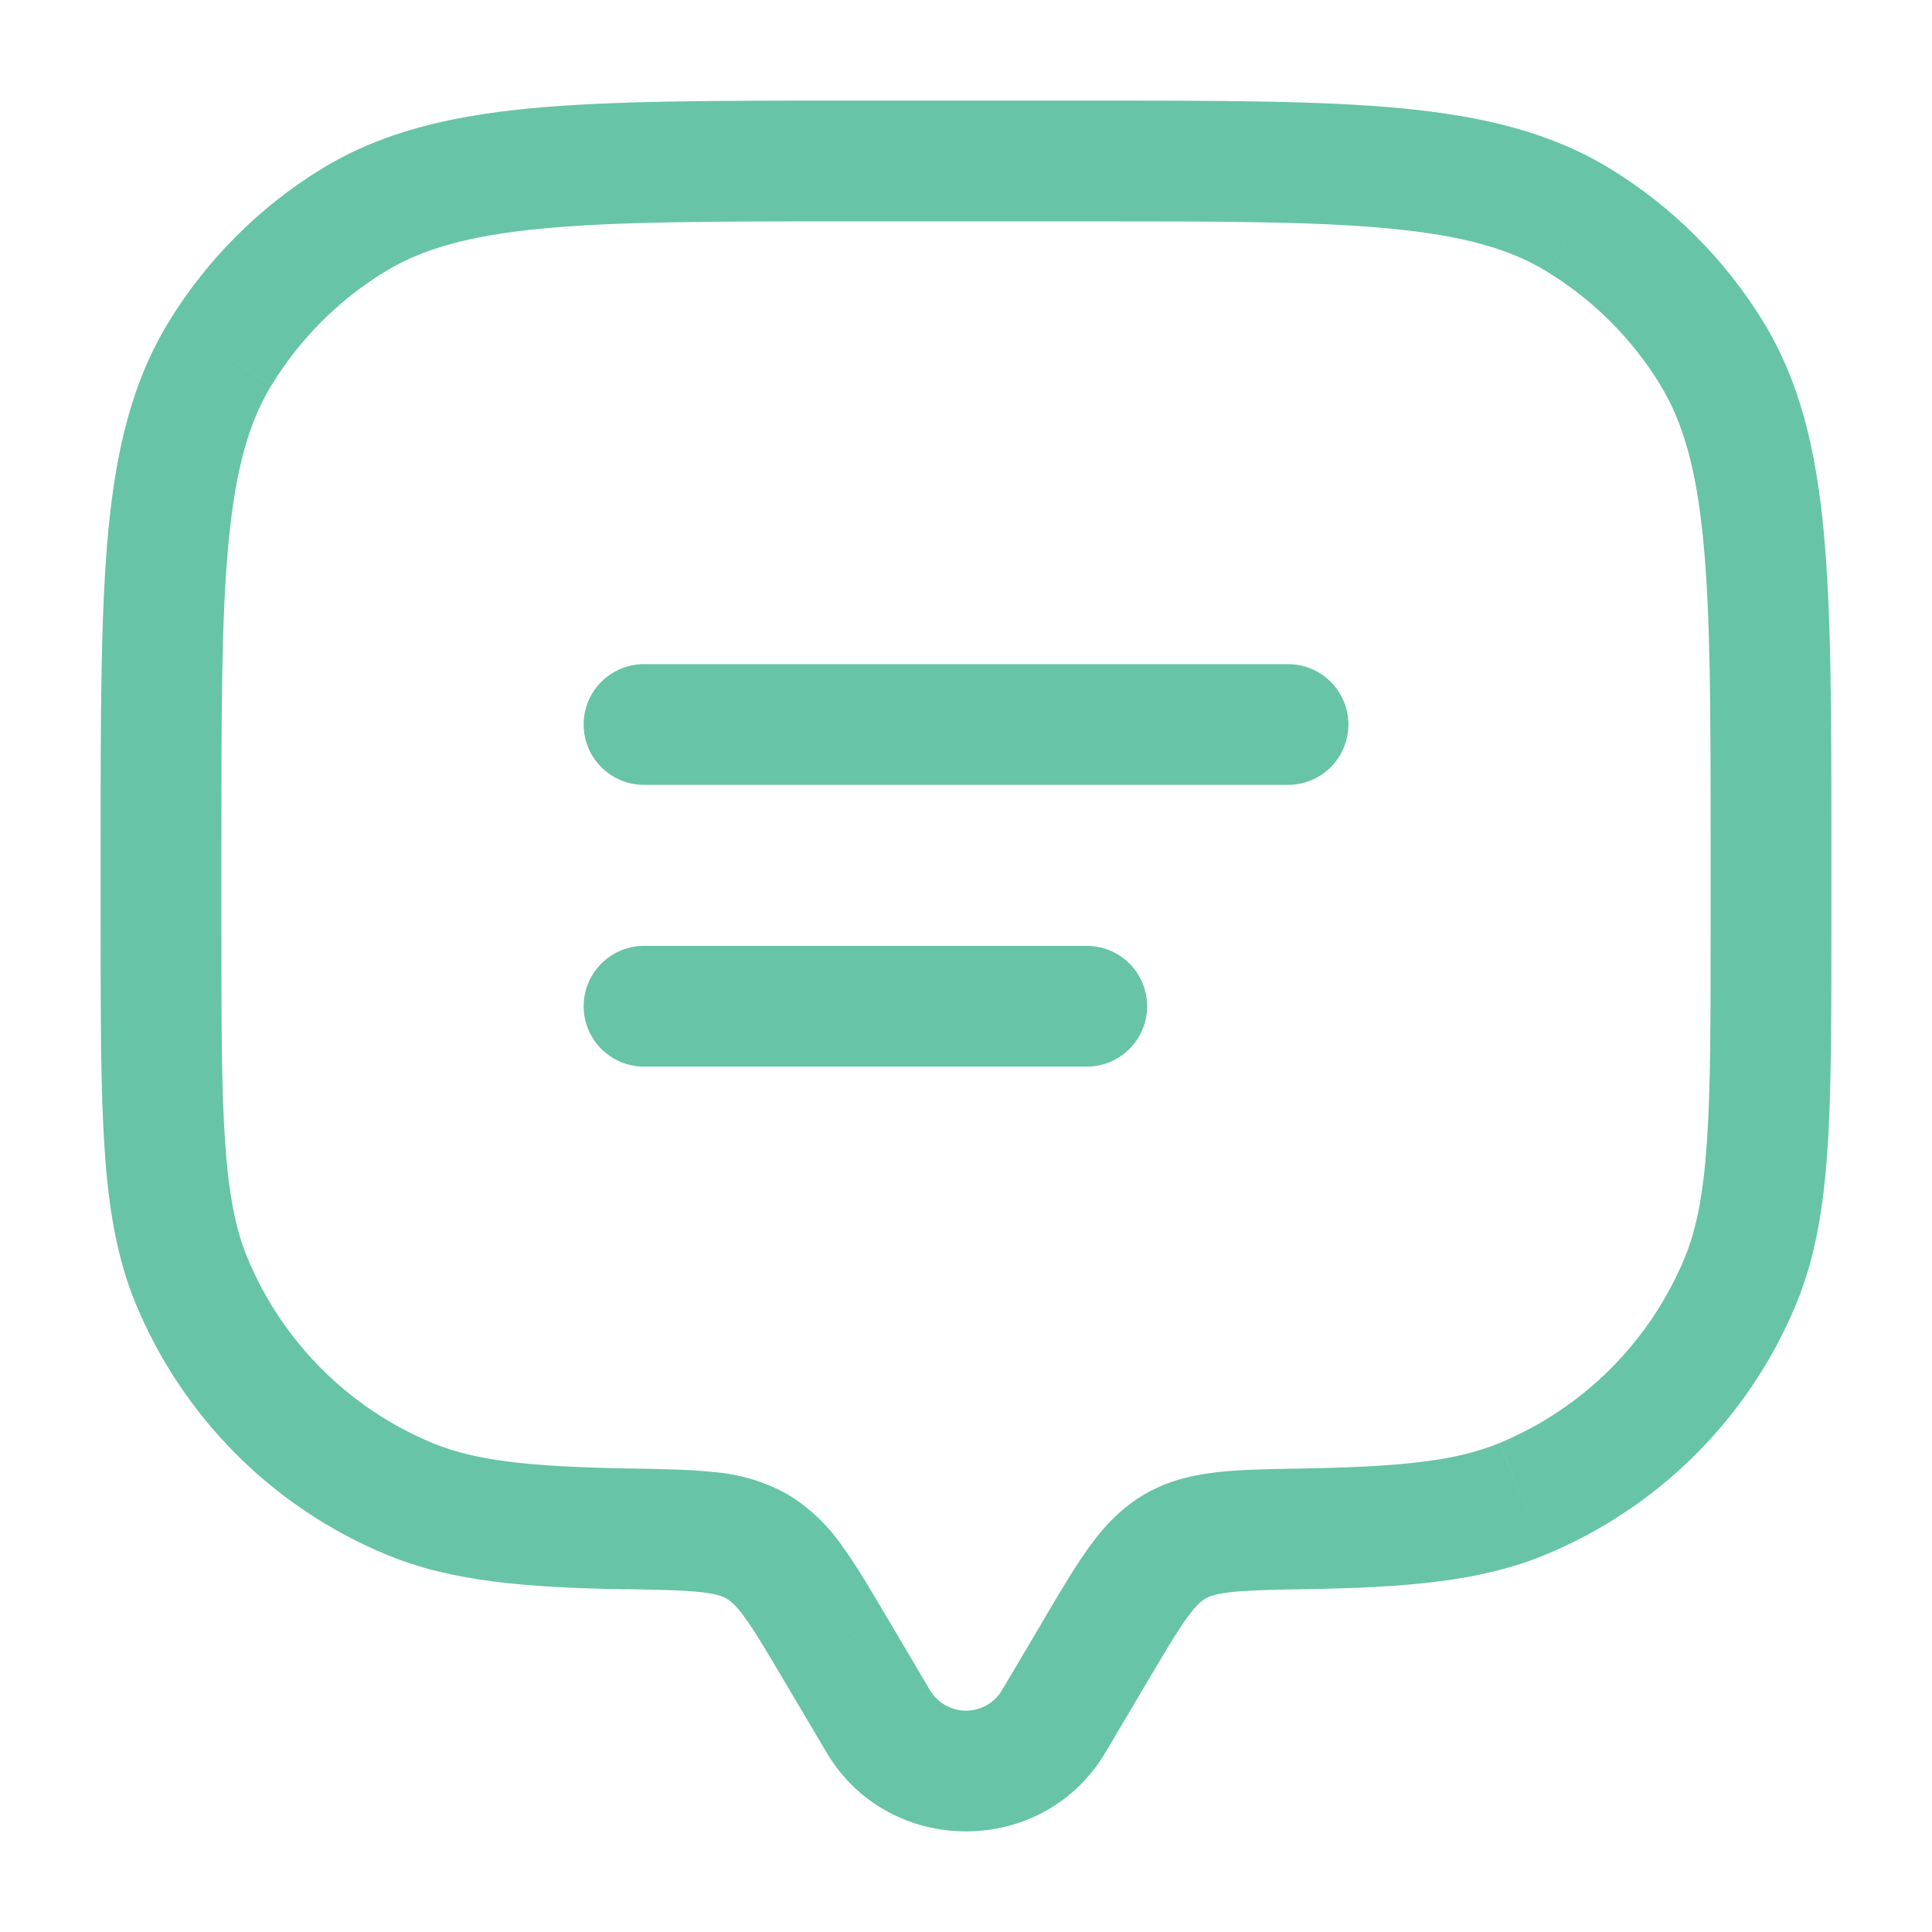
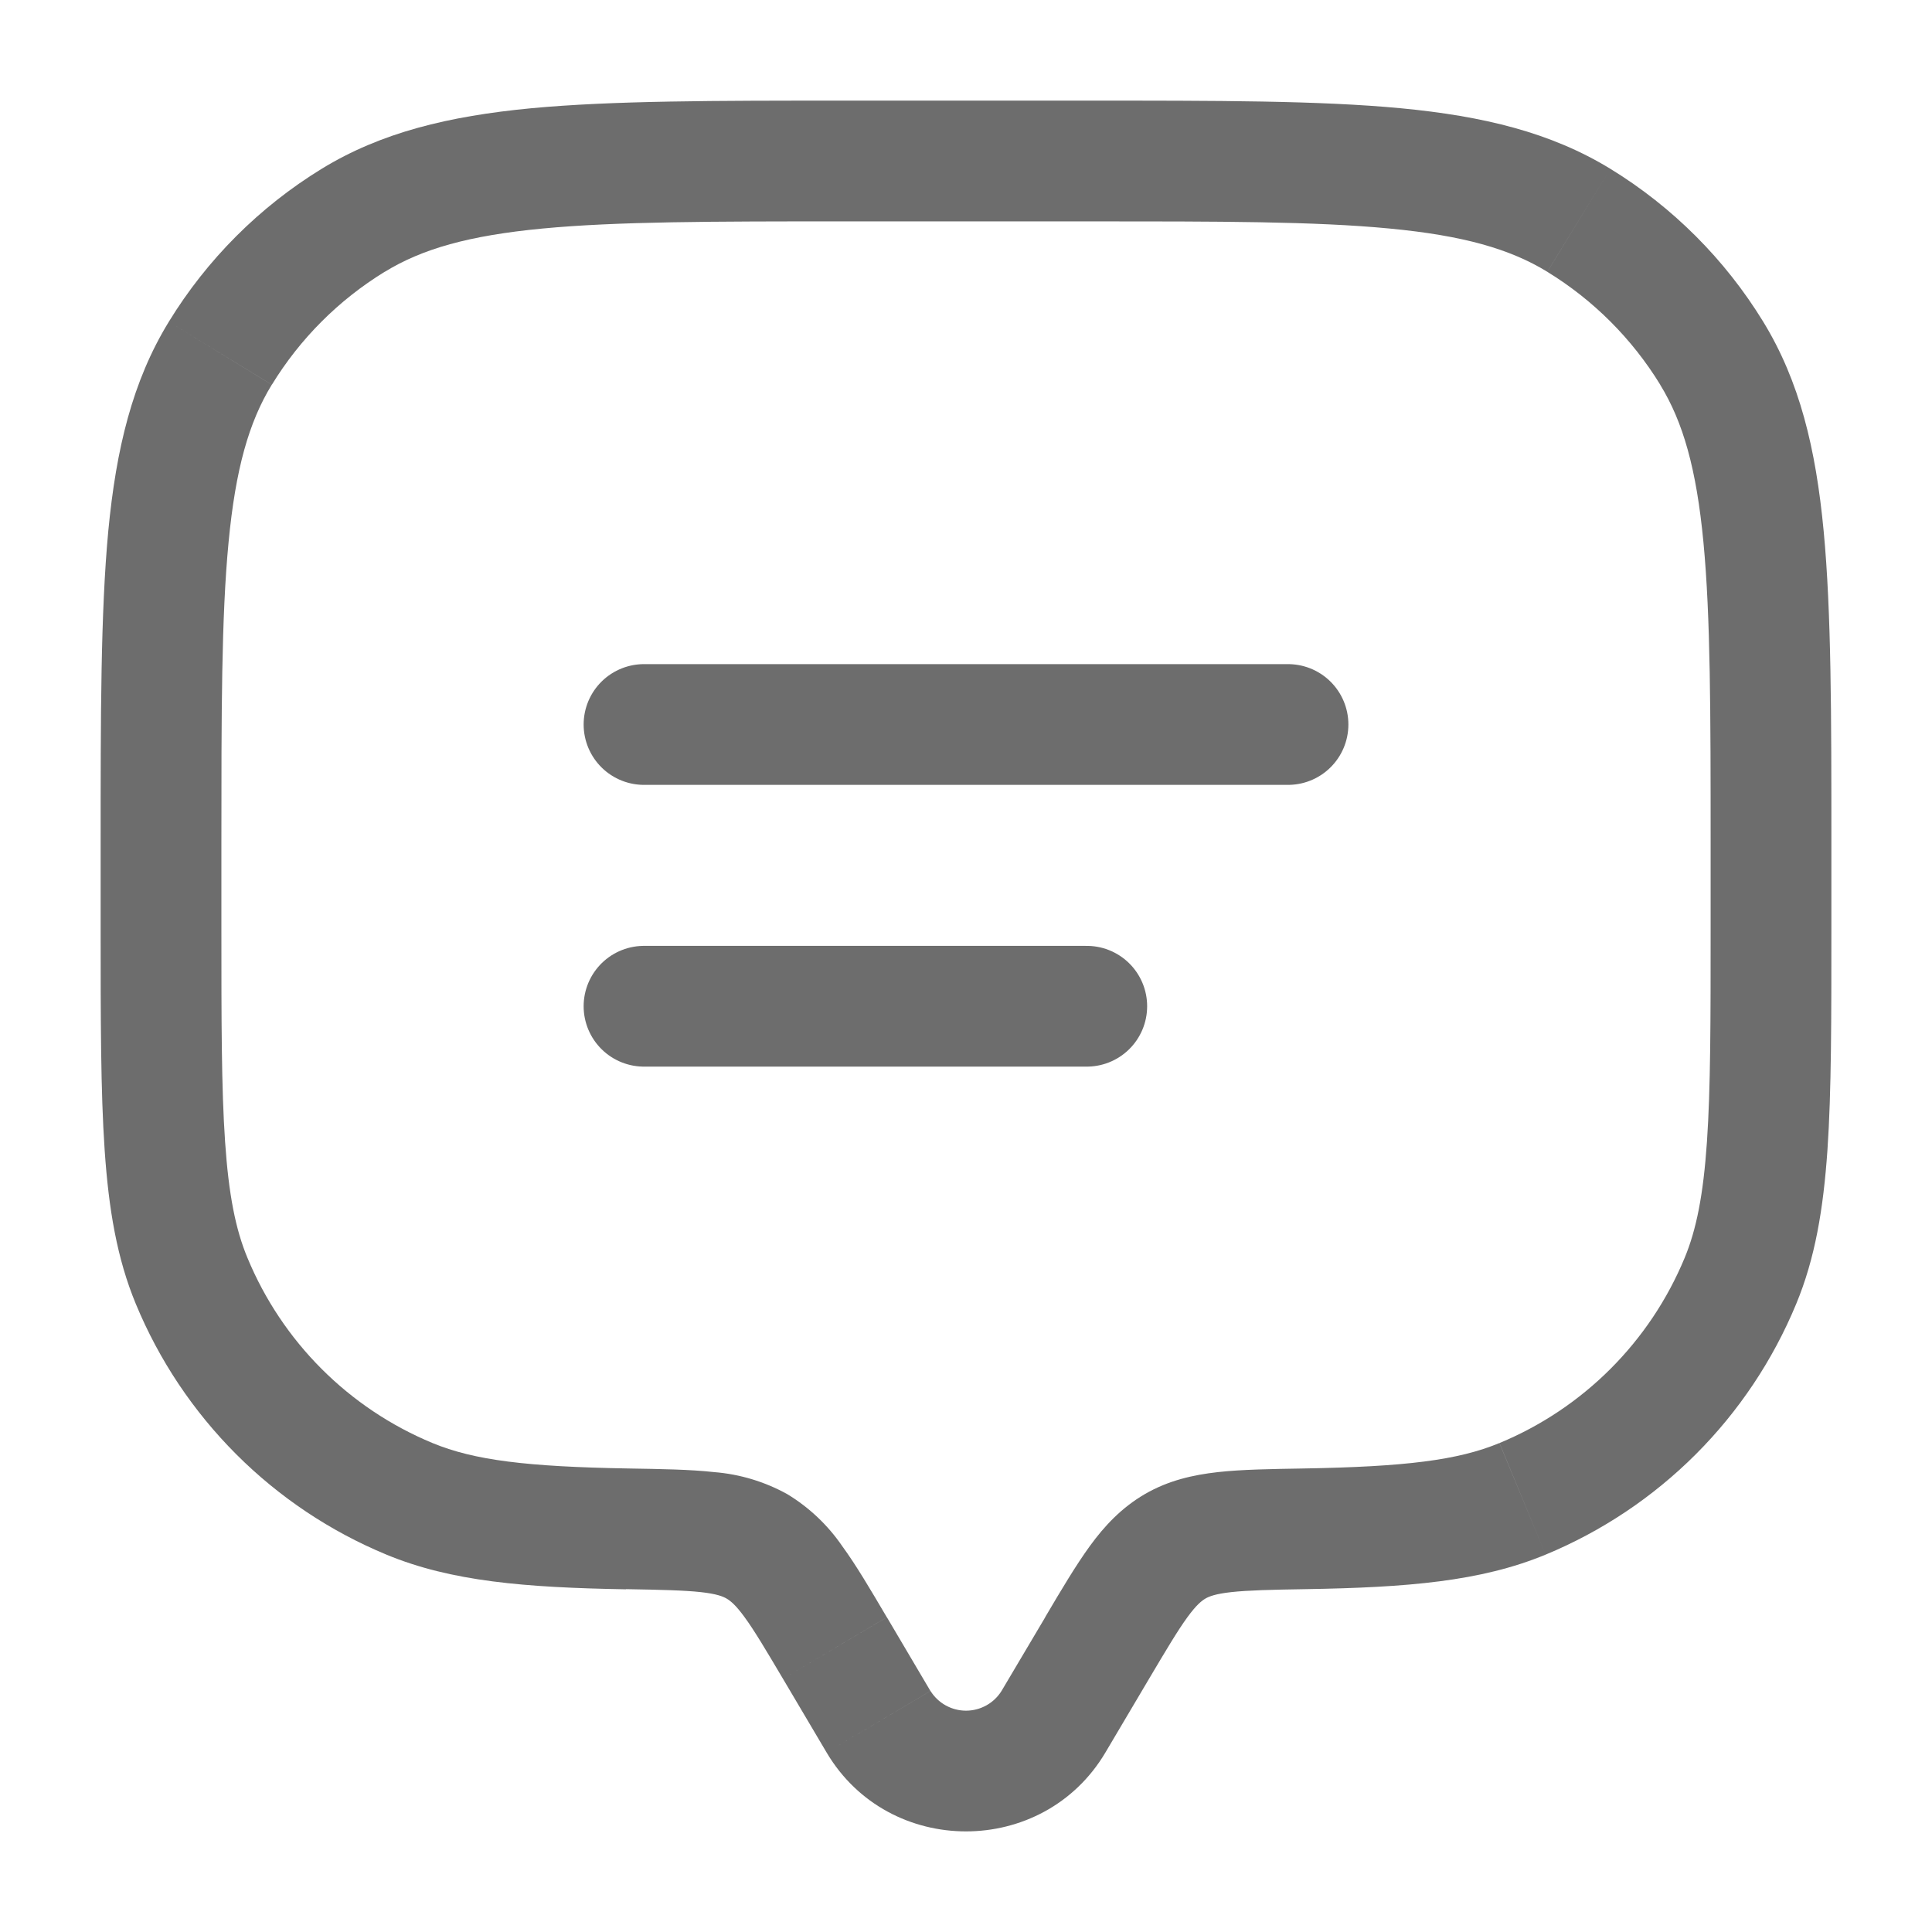
<svg xmlns="http://www.w3.org/2000/svg" width="100" height="100" viewBox="0 0 100 100" fill="none">
-   <path d="M57.217 90.708L59.476 86.892L54.101 83.708L51.838 87.525L57.217 90.708ZM40.526 86.892L42.784 90.708L48.159 87.525L45.905 83.708L40.526 86.892ZM51.838 87.525C51.643 87.837 51.373 88.094 51.051 88.272C50.73 88.45 50.368 88.544 50.001 88.544C49.633 88.544 49.272 88.45 48.95 88.272C48.629 88.094 48.358 87.837 48.163 87.525L42.784 90.708C46.005 96.154 53.992 96.154 57.217 90.708L51.842 87.525H51.838ZM43.751 11.458H56.251V5.208H43.751V11.458ZM88.542 43.75V47.917H94.792V43.75H88.542ZM11.459 47.917V43.75H5.209V47.917H11.459ZM5.209 47.917C5.209 52.729 5.209 56.492 5.417 59.529C5.626 62.592 6.055 65.142 7.034 67.5L12.809 65.108C12.197 63.642 11.838 61.85 11.651 59.104C11.459 56.329 11.459 52.812 11.459 47.917H5.209ZM32.513 76.008C27.28 75.917 24.538 75.583 22.388 74.692L20.001 80.467C23.355 81.858 27.172 82.171 32.405 82.263L32.513 76.008ZM7.034 67.5C8.238 70.407 10.003 73.048 12.228 75.273C14.453 77.498 17.094 79.263 20.001 80.467L22.388 74.692C18.049 72.894 14.606 69.447 12.809 65.108L7.034 67.5ZM88.542 47.917C88.542 52.812 88.542 56.329 88.351 59.104C88.163 61.85 87.805 63.642 87.197 65.108L92.967 67.5C93.947 65.142 94.376 62.592 94.588 59.529C94.796 56.492 94.792 52.729 94.792 47.917H88.542ZM67.597 82.254C72.83 82.167 76.647 81.858 80.001 80.467L77.609 74.692C75.463 75.583 72.722 75.917 67.492 76.008L67.597 82.258V82.254ZM87.197 65.108C85.399 69.447 81.952 72.894 77.613 74.692L80.001 80.467C82.908 79.263 85.549 77.498 87.774 75.273C89.999 73.048 91.763 70.407 92.967 67.5L87.197 65.108ZM56.251 11.458C63.13 11.458 68.072 11.458 71.926 11.829C75.734 12.192 78.155 12.883 80.088 14.067L83.351 8.737C80.272 6.854 76.78 6.012 72.517 5.604C68.301 5.204 63.009 5.208 56.251 5.208V11.458ZM94.792 43.75C94.792 36.992 94.792 31.704 94.392 27.483C93.988 23.221 93.147 19.725 91.263 16.65L85.93 19.913C87.117 21.846 87.809 24.267 88.171 28.079C88.538 31.929 88.542 36.871 88.542 43.75H94.792ZM80.084 14.067C82.468 15.526 84.473 17.529 85.934 19.913L91.263 16.65C89.287 13.425 86.576 10.713 83.351 8.737L80.088 14.071L80.084 14.067ZM43.751 5.208C36.992 5.208 31.705 5.208 27.484 5.604C23.221 6.012 19.726 6.854 16.651 8.737L19.913 14.071C21.846 12.883 24.267 12.192 28.08 11.829C31.93 11.463 36.871 11.458 43.751 11.458V5.208ZM11.459 43.75C11.459 36.871 11.459 31.929 11.83 28.075C12.192 24.267 12.884 21.846 14.067 19.913L8.738 16.654C6.855 19.729 6.013 23.221 5.605 27.483C5.209 31.708 5.209 36.992 5.209 43.75H11.459ZM16.651 8.737C13.426 10.713 10.714 13.429 8.738 16.654L14.072 19.913C15.53 17.53 17.532 15.527 19.913 14.067L16.651 8.737ZM45.901 83.708C45.059 82.279 44.317 81.017 43.592 80.025C42.847 78.938 41.878 78.021 40.751 77.338L37.609 82.742C37.805 82.858 38.076 83.067 38.542 83.708C39.047 84.4 39.617 85.358 40.526 86.892L45.901 83.708ZM32.405 82.254C34.238 82.287 35.392 82.312 36.276 82.408C37.101 82.5 37.422 82.633 37.609 82.742L40.751 77.338C39.584 76.691 38.293 76.302 36.963 76.196C35.721 76.058 34.23 76.037 32.513 76.008L32.405 82.263V82.254ZM59.476 86.892C60.384 85.362 60.955 84.4 61.459 83.708C61.926 83.067 62.197 82.858 62.392 82.742L59.251 77.338C58.042 78.046 57.167 78.983 56.409 80.025C55.688 81.017 54.942 82.275 54.096 83.708L59.476 86.892ZM67.492 76.008C65.776 76.037 64.28 76.058 63.038 76.196C61.742 76.342 60.471 76.629 59.251 77.338L62.392 82.742C62.58 82.633 62.901 82.5 63.726 82.408C64.609 82.312 65.767 82.283 67.601 82.254L67.492 76.004V76.008Z" fill="#67C4A7" />
-   <path d="M33.334 37.5H66.667M33.334 52.083H56.251" stroke="#67C4A7" stroke-width="6.25" stroke-linecap="round" />
+   <path d="M57.217 90.708L59.476 86.892L54.101 83.708L51.838 87.525L57.217 90.708ZM40.526 86.892L42.784 90.708L48.159 87.525L45.905 83.708L40.526 86.892ZM51.838 87.525C51.643 87.837 51.373 88.094 51.051 88.272C50.73 88.45 50.368 88.544 50.001 88.544C49.633 88.544 49.272 88.45 48.95 88.272C48.629 88.094 48.358 87.837 48.163 87.525L42.784 90.708C46.005 96.154 53.992 96.154 57.217 90.708L51.842 87.525H51.838ZM43.751 11.458H56.251V5.208H43.751V11.458ZM88.542 43.75V47.917H94.792V43.75H88.542ZM11.459 47.917V43.75H5.209V47.917H11.459ZM5.209 47.917C5.209 52.729 5.209 56.492 5.417 59.529C5.626 62.592 6.055 65.142 7.034 67.5L12.809 65.108C12.197 63.642 11.838 61.85 11.651 59.104C11.459 56.329 11.459 52.812 11.459 47.917H5.209ZM32.513 76.008C27.28 75.917 24.538 75.583 22.388 74.692L20.001 80.467C23.355 81.858 27.172 82.171 32.405 82.263L32.513 76.008ZM7.034 67.5C8.238 70.407 10.003 73.048 12.228 75.273C14.453 77.498 17.094 79.263 20.001 80.467L22.388 74.692C18.049 72.894 14.606 69.447 12.809 65.108L7.034 67.5ZM88.542 47.917C88.542 52.812 88.542 56.329 88.351 59.104C88.163 61.85 87.805 63.642 87.197 65.108L92.967 67.5C93.947 65.142 94.376 62.592 94.588 59.529C94.796 56.492 94.792 52.729 94.792 47.917H88.542ZM67.597 82.254C72.83 82.167 76.647 81.858 80.001 80.467L77.609 74.692C75.463 75.583 72.722 75.917 67.492 76.008L67.597 82.258V82.254ZM87.197 65.108C85.399 69.447 81.952 72.894 77.613 74.692L80.001 80.467C82.908 79.263 85.549 77.498 87.774 75.273C89.999 73.048 91.763 70.407 92.967 67.5L87.197 65.108ZM56.251 11.458C63.13 11.458 68.072 11.458 71.926 11.829C75.734 12.192 78.155 12.883 80.088 14.067L83.351 8.737C80.272 6.854 76.78 6.012 72.517 5.604C68.301 5.204 63.009 5.208 56.251 5.208V11.458ZM94.792 43.75C94.792 36.992 94.792 31.704 94.392 27.483C93.988 23.221 93.147 19.725 91.263 16.65L85.93 19.913C87.117 21.846 87.809 24.267 88.171 28.079C88.538 31.929 88.542 36.871 88.542 43.75H94.792ZM80.084 14.067C82.468 15.526 84.473 17.529 85.934 19.913L91.263 16.65C89.287 13.425 86.576 10.713 83.351 8.737L80.088 14.071L80.084 14.067ZM43.751 5.208C36.992 5.208 31.705 5.208 27.484 5.604C23.221 6.012 19.726 6.854 16.651 8.737L19.913 14.071C21.846 12.883 24.267 12.192 28.08 11.829C31.93 11.463 36.871 11.458 43.751 11.458V5.208ZM11.459 43.75C11.459 36.871 11.459 31.929 11.83 28.075C12.192 24.267 12.884 21.846 14.067 19.913L8.738 16.654C6.855 19.729 6.013 23.221 5.605 27.483C5.209 31.708 5.209 36.992 5.209 43.75H11.459ZM16.651 8.737C13.426 10.713 10.714 13.429 8.738 16.654L14.072 19.913C15.53 17.53 17.532 15.527 19.913 14.067L16.651 8.737ZM45.901 83.708C45.059 82.279 44.317 81.017 43.592 80.025C42.847 78.938 41.878 78.021 40.751 77.338L37.609 82.742C37.805 82.858 38.076 83.067 38.542 83.708C39.047 84.4 39.617 85.358 40.526 86.892L45.901 83.708ZM32.405 82.254C34.238 82.287 35.392 82.312 36.276 82.408C37.101 82.5 37.422 82.633 37.609 82.742L40.751 77.338C39.584 76.691 38.293 76.302 36.963 76.196C35.721 76.058 34.23 76.037 32.513 76.008L32.405 82.263V82.254ZM59.476 86.892C60.384 85.362 60.955 84.4 61.459 83.708C61.926 83.067 62.197 82.858 62.392 82.742L59.251 77.338C58.042 78.046 57.167 78.983 56.409 80.025C55.688 81.017 54.942 82.275 54.096 83.708L59.476 86.892ZM67.492 76.008C65.776 76.037 64.28 76.058 63.038 76.196C61.742 76.342 60.471 76.629 59.251 77.338L62.392 82.742C62.58 82.633 62.901 82.5 63.726 82.408C64.609 82.312 65.767 82.283 67.601 82.254L67.492 76.004V76.008Z" fill="#6D6D6D" />
+   <path d="M33.334 37.5H66.667M33.334 52.083H56.251" stroke="#6D6D6D" stroke-width="6.25" stroke-linecap="round" />
</svg>
